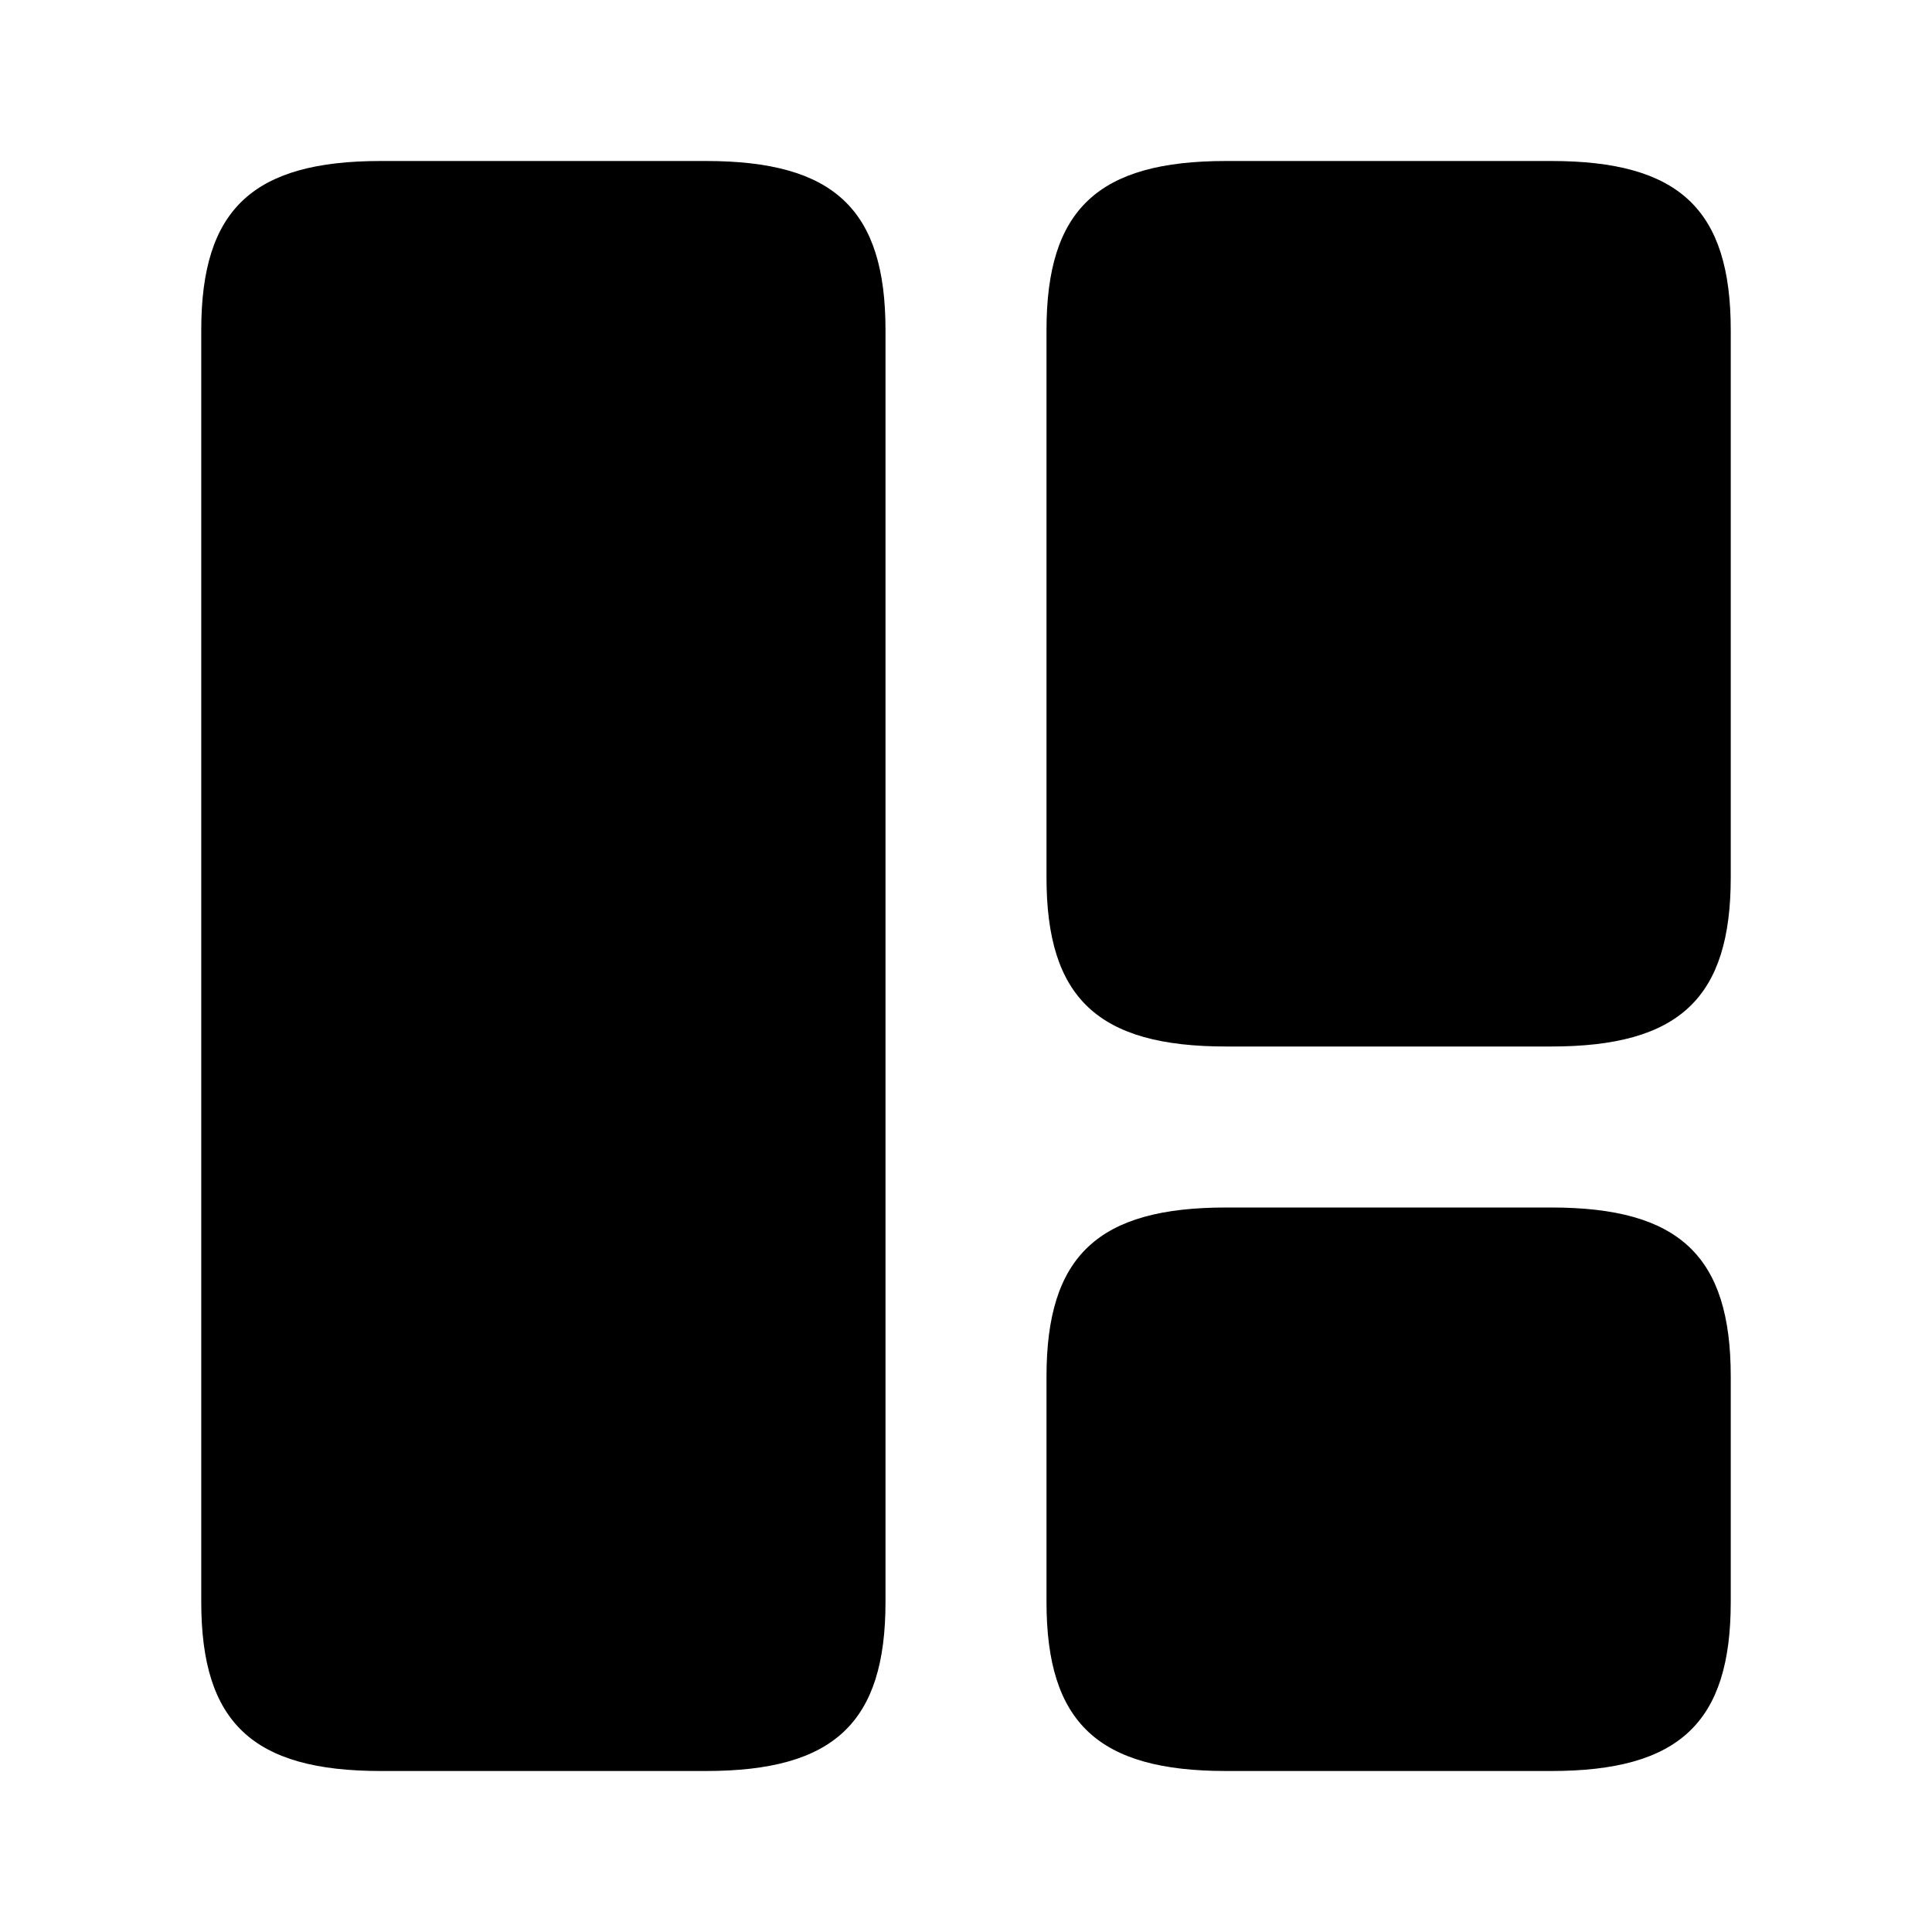
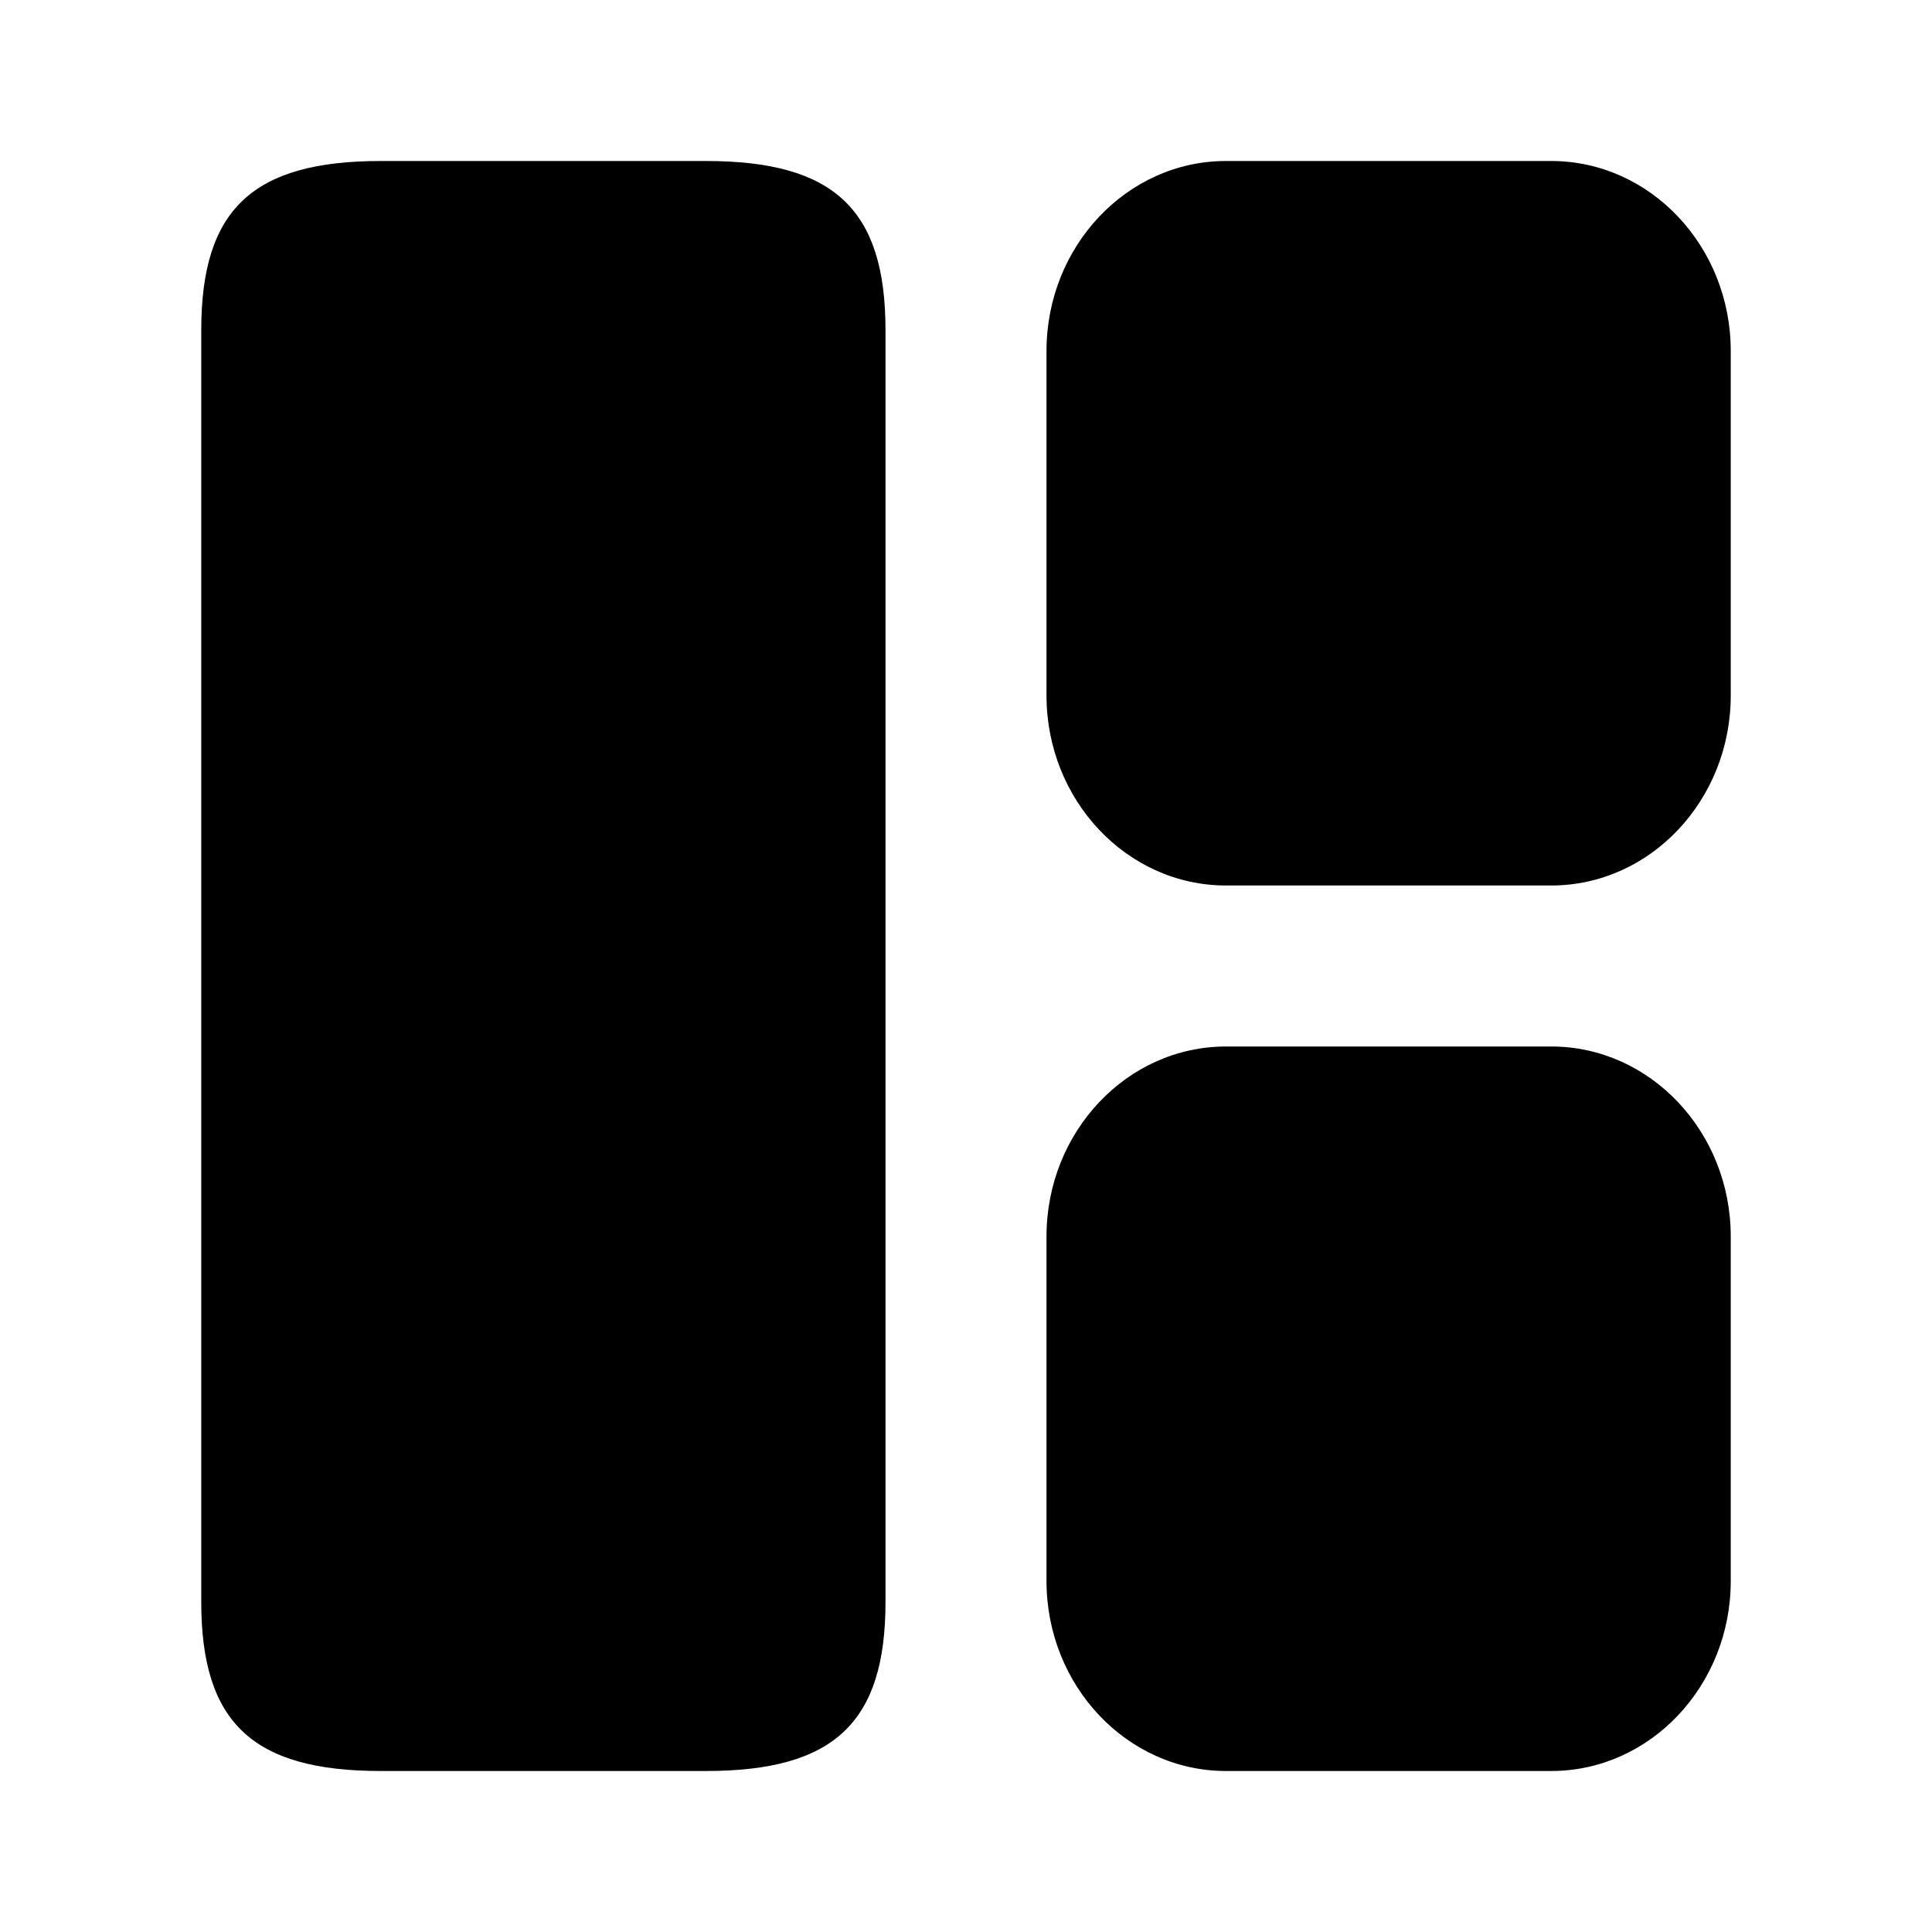
<svg xmlns="http://www.w3.org/2000/svg" viewBox="0 0 24 24" fill="none">
  <path d="M11 19.9V4.1C11 2.6 10.36 2 8.77 2H4.73C3.14 2 2.5 2.6 2.5 4.1V19.9C2.5 21.4 3.14 22 4.73 22H8.77C10.36 22 11 21.4 11 19.9Z" fill="currentColor" />
-   <path d="M21.5 10.9V4.1C21.5 2.6 20.86 2 19.27 2H15.23C13.64 2 13 2.6 13 4.1V10.9C13 12.4 13.64 13 15.23 13H19.27C20.86 13 21.5 12.4 21.5 10.9Z" fill="currentColor" />
-   <path d="M21.5 19.9V17.1C21.5 15.6 20.86 15 19.27 15H15.23C13.64 15 13 15.6 13 17.1V19.9C13 21.4 13.64 22 15.23 22H19.27C20.86 22 21.5 21.4 21.5 19.9Z" fill="currentColor" />
+   <path d="M21.5 19.64V15.36C21.5 14.06 20.5 13 19.27 13H15.23C14 13 13 14.06 13 15.36V19.64C13 20.94 14 22 15.23 22H19.27C20.5 22 21.5 20.94 21.5 19.64Z" fill="currentColor" />
+   <path d="M21.5 8.64V4.36C21.5 3.06 20.5 2 19.27 2H15.23C14 2 13 3.06 13 4.36V8.64C13 9.94 14 11 15.23 11H19.27C20.5 11 21.5 9.94 21.5 8.64Z" fill="currentColor" />
</svg>
